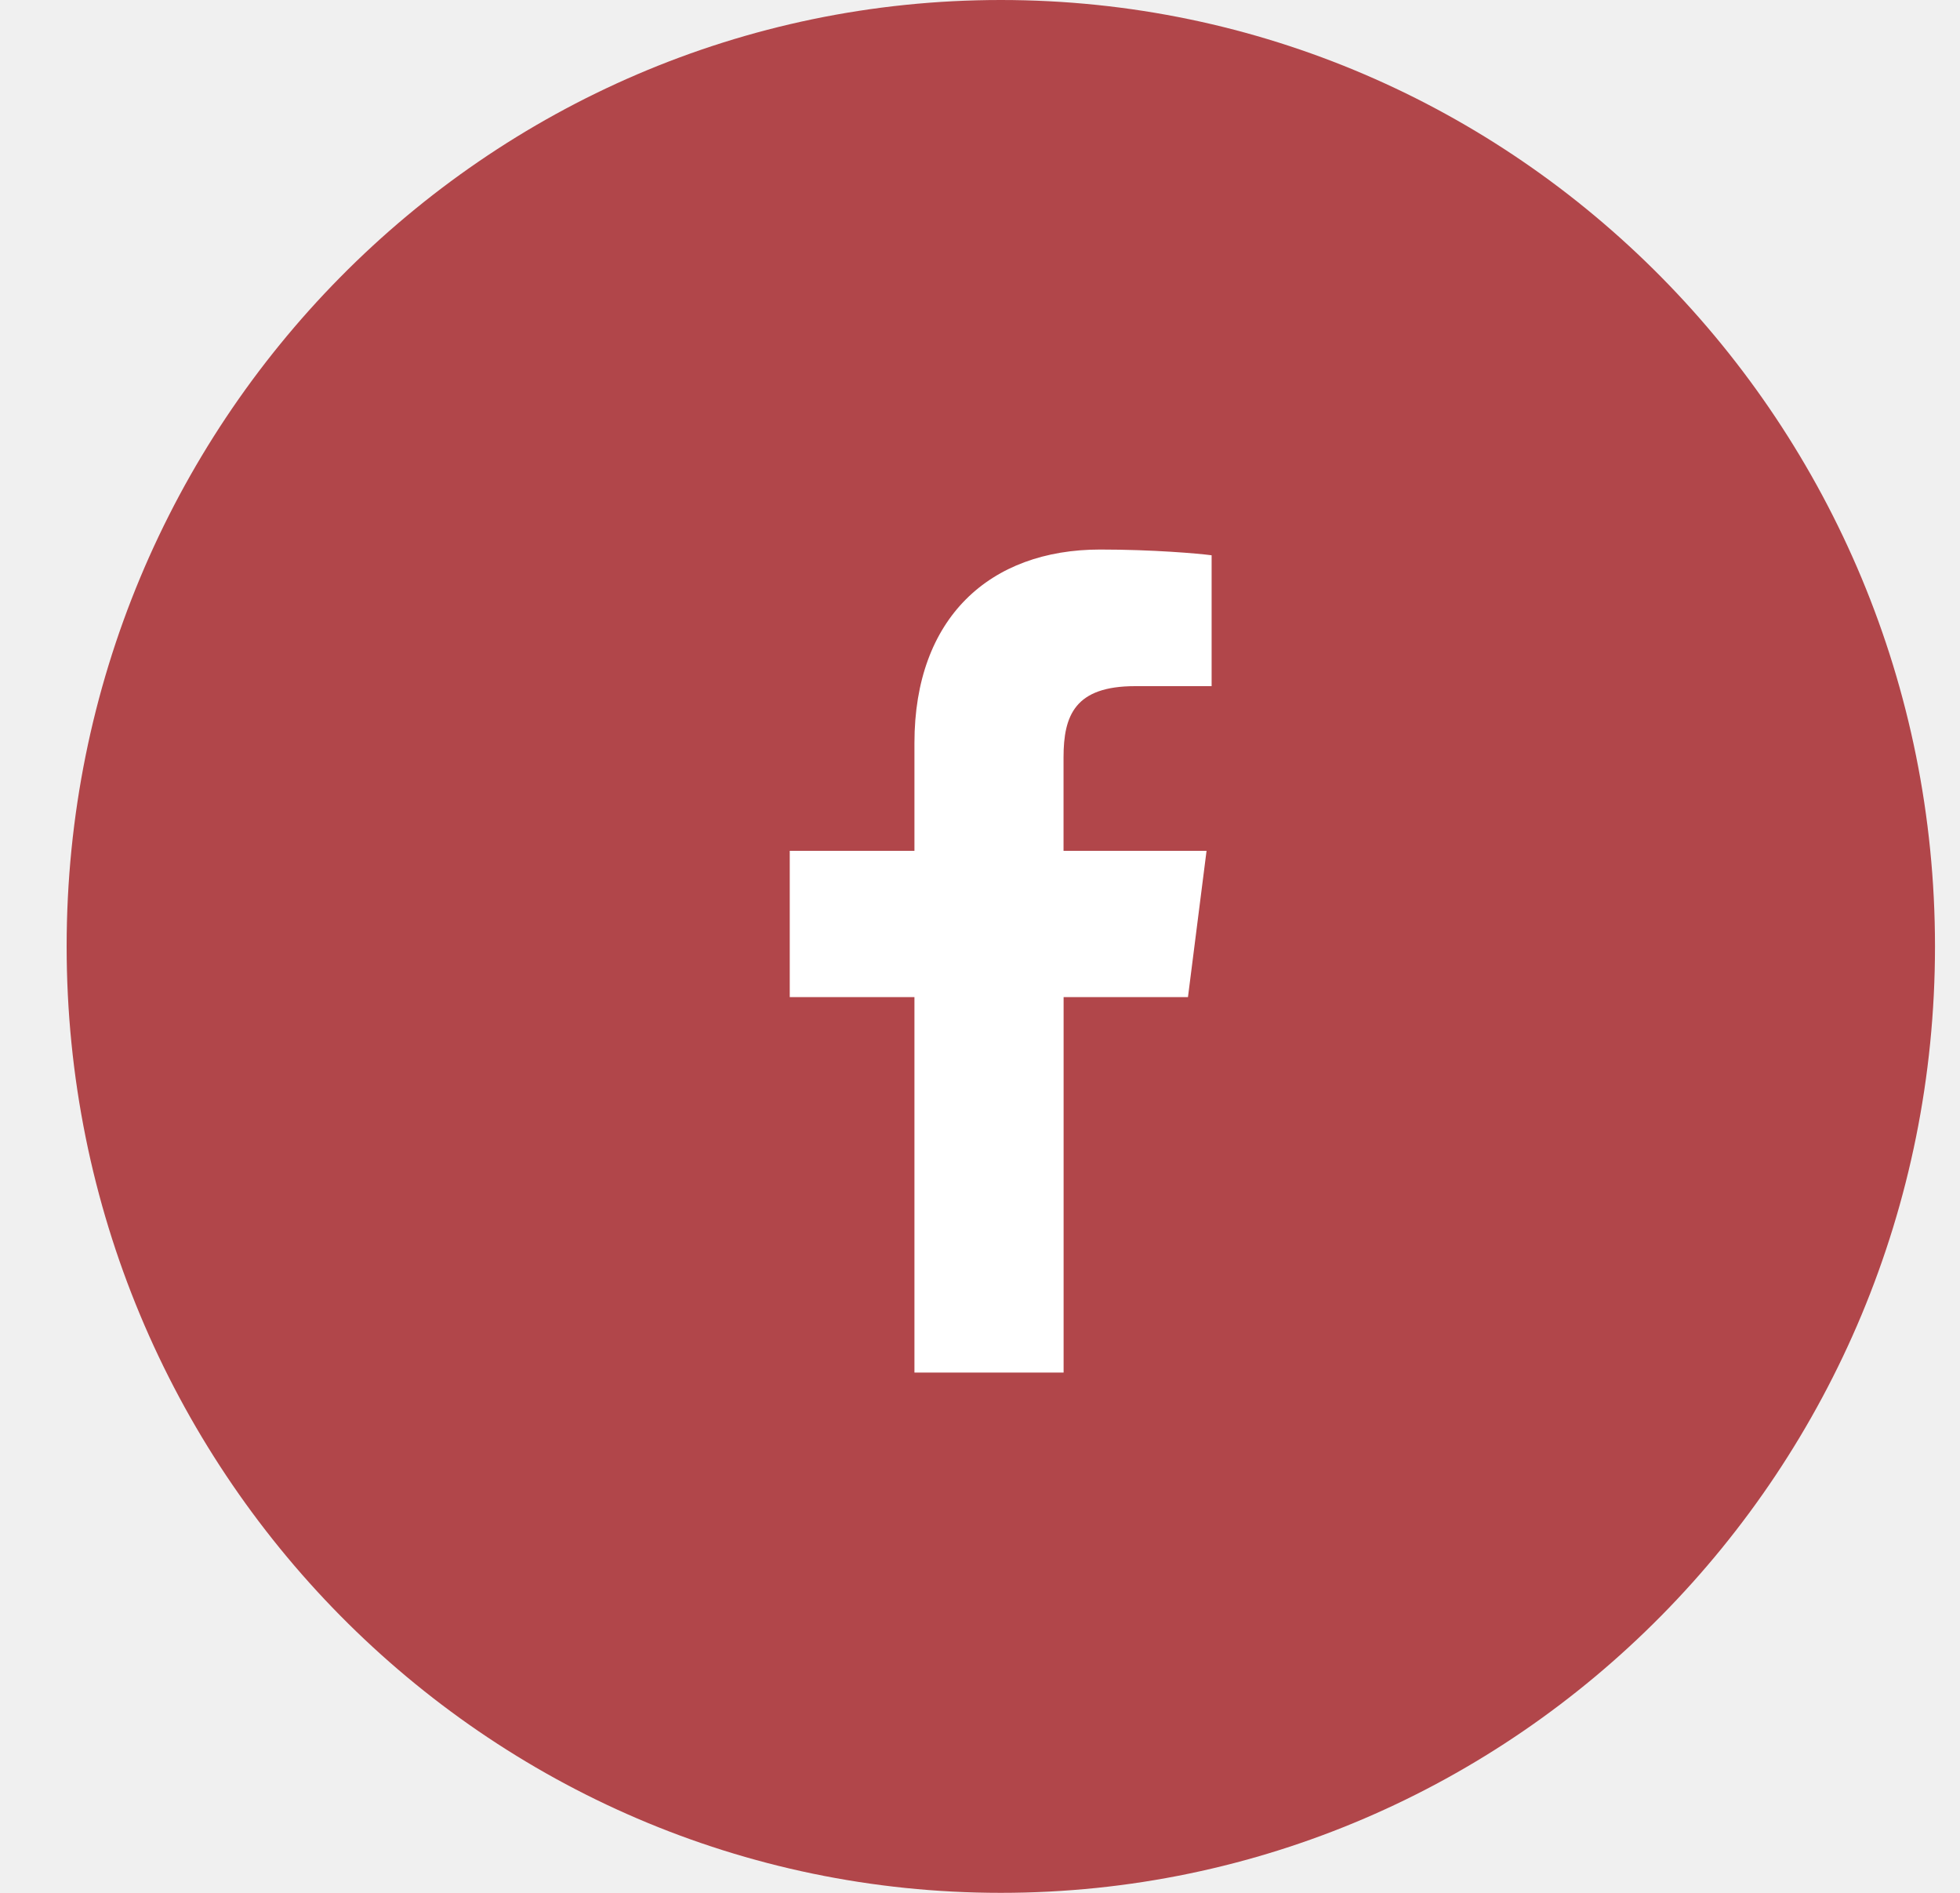
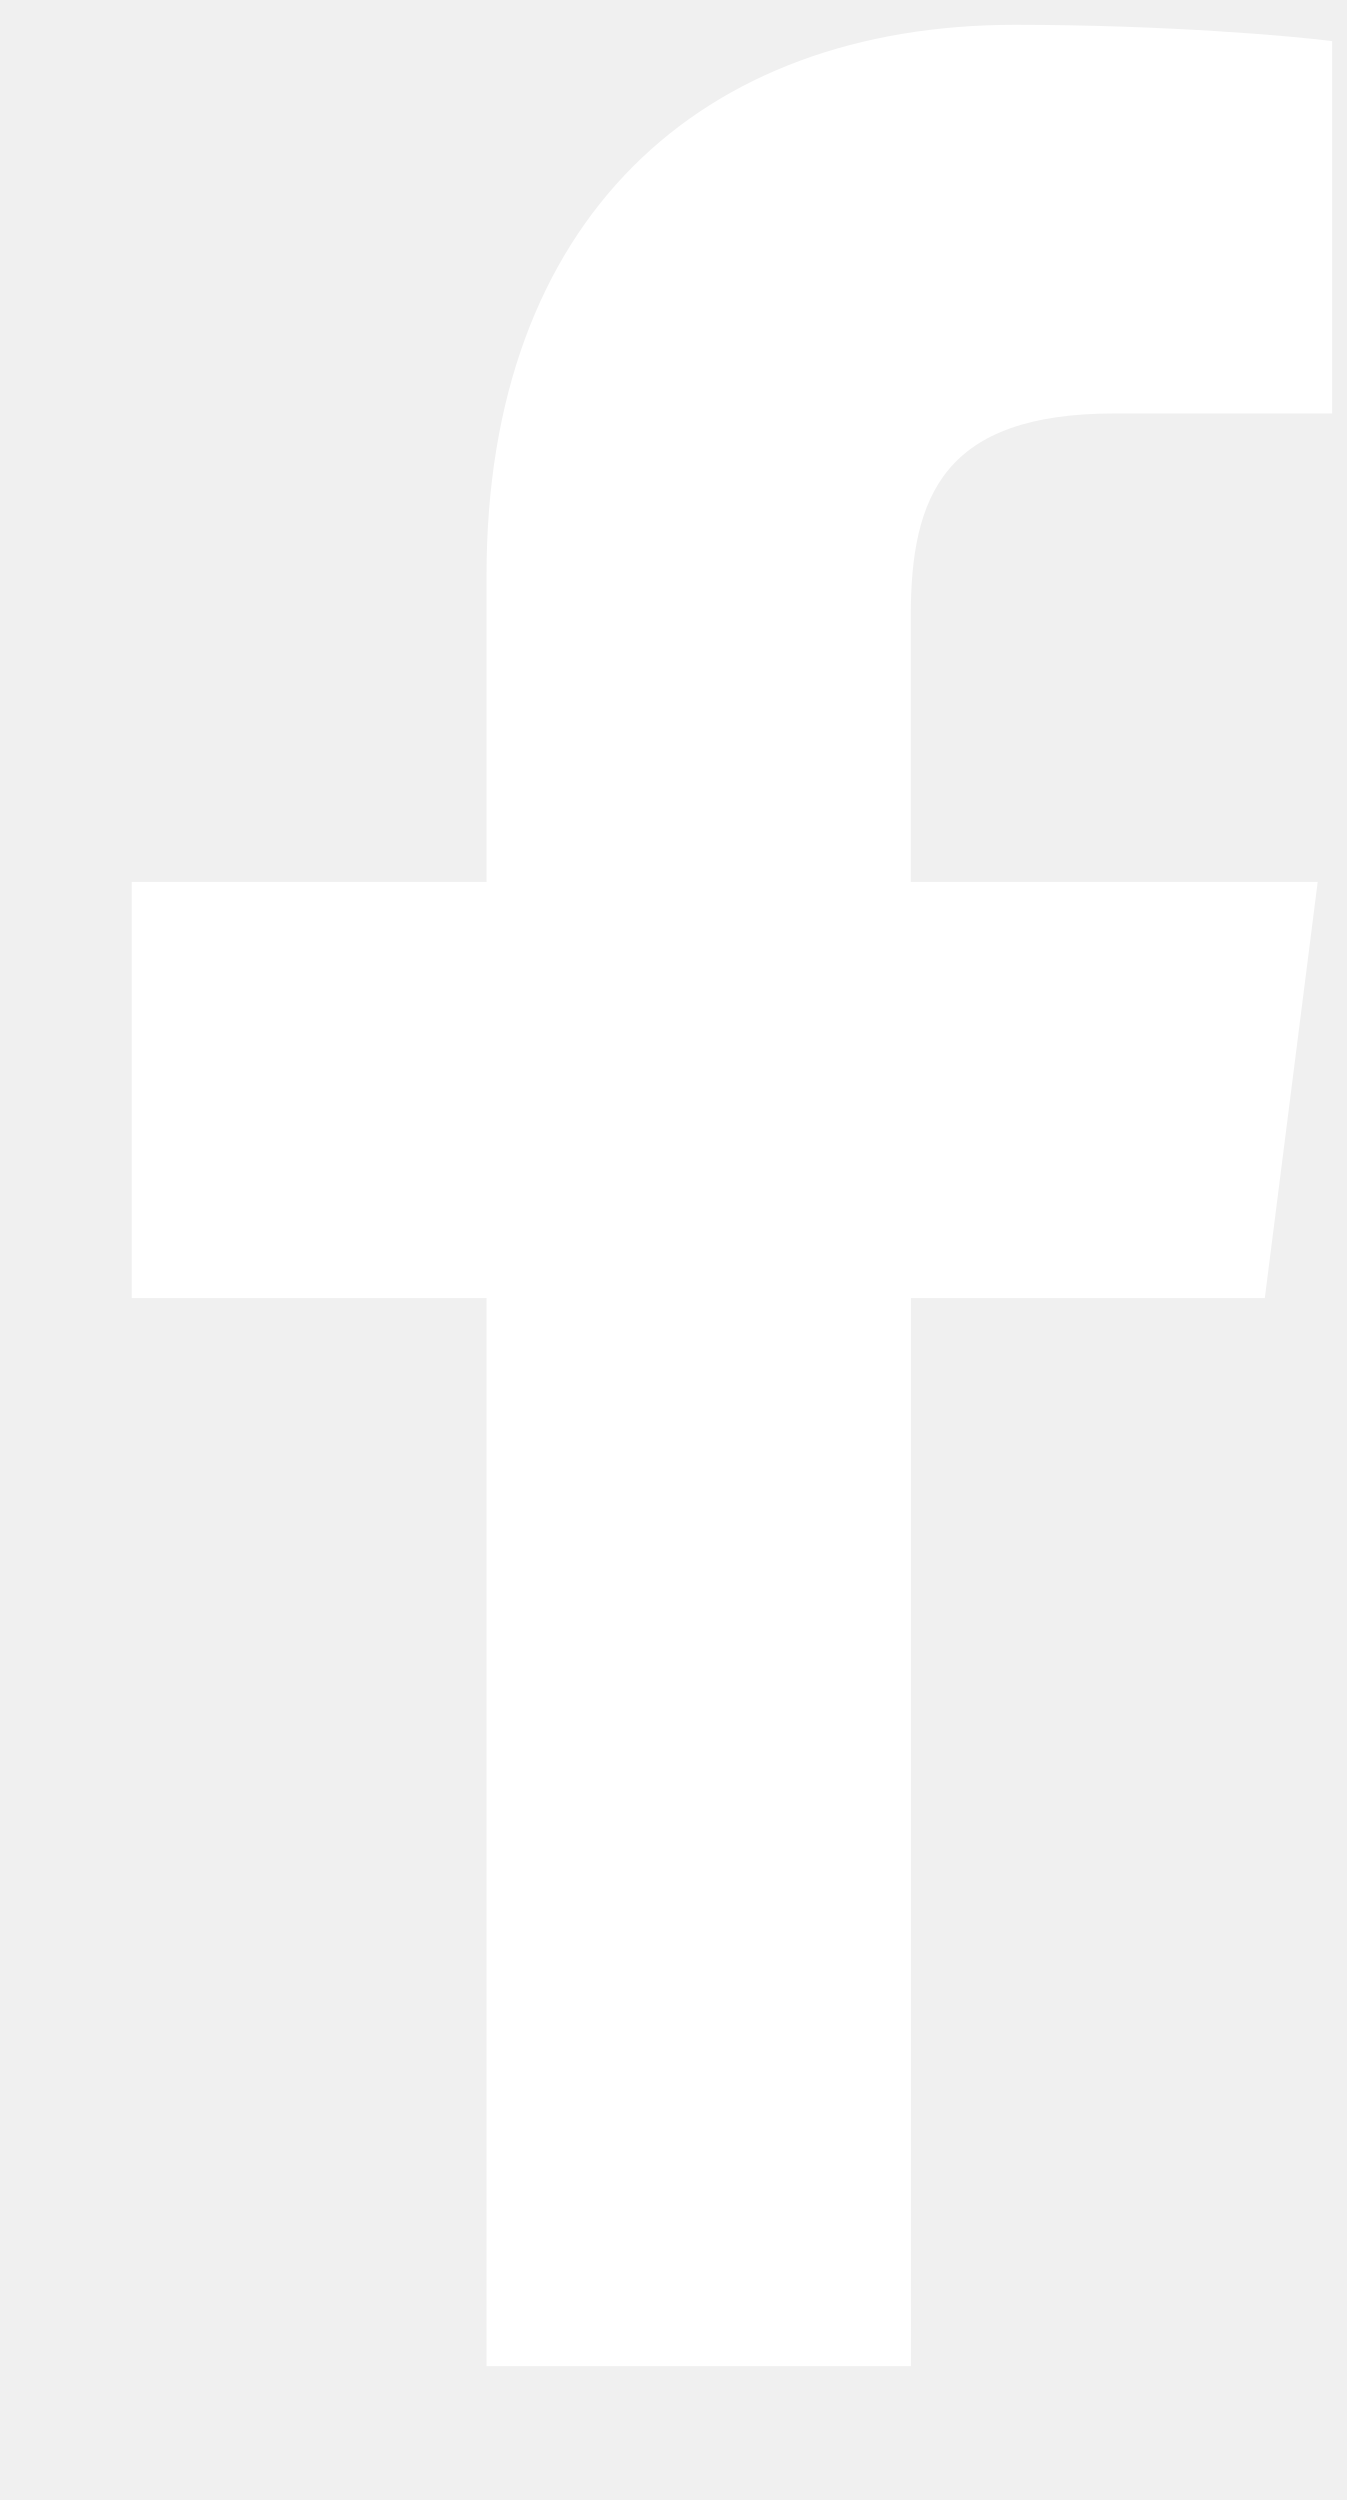
- <svg xmlns="http://www.w3.org/2000/svg" width="29" height="28" fill="none">
-   <ellipse cx="14.808" cy="14" fill="#B1464A" rx="13.822" ry="14" />
-   <path fill="#fff" d="M13.53 20.304V14.75h-1.845v-2.164h1.845V10.99c0-1.852 1.117-2.861 2.748-2.861.781 0 1.453.059 1.649.085v1.936h-1.132c-.887 0-1.059.428-1.059 1.054v1.382h2.116l-.275 2.164h-1.84v5.554H13.53Z" />
+ <svg xmlns="http://www.w3.org/2000/svg" width="7" height="13" fill="none">
+   <path fill="#fff" d="M2.53 12.304V6.75H.685V4.586H2.53V2.99C2.53 1.138 3.647.129 5.278.129c.781 0 1.453.059 1.649.085V2.15H5.795c-.887 0-1.059.427-1.059 1.054v1.382h2.116L6.577 6.75h-1.84v5.554H2.53Z" />
</svg>
